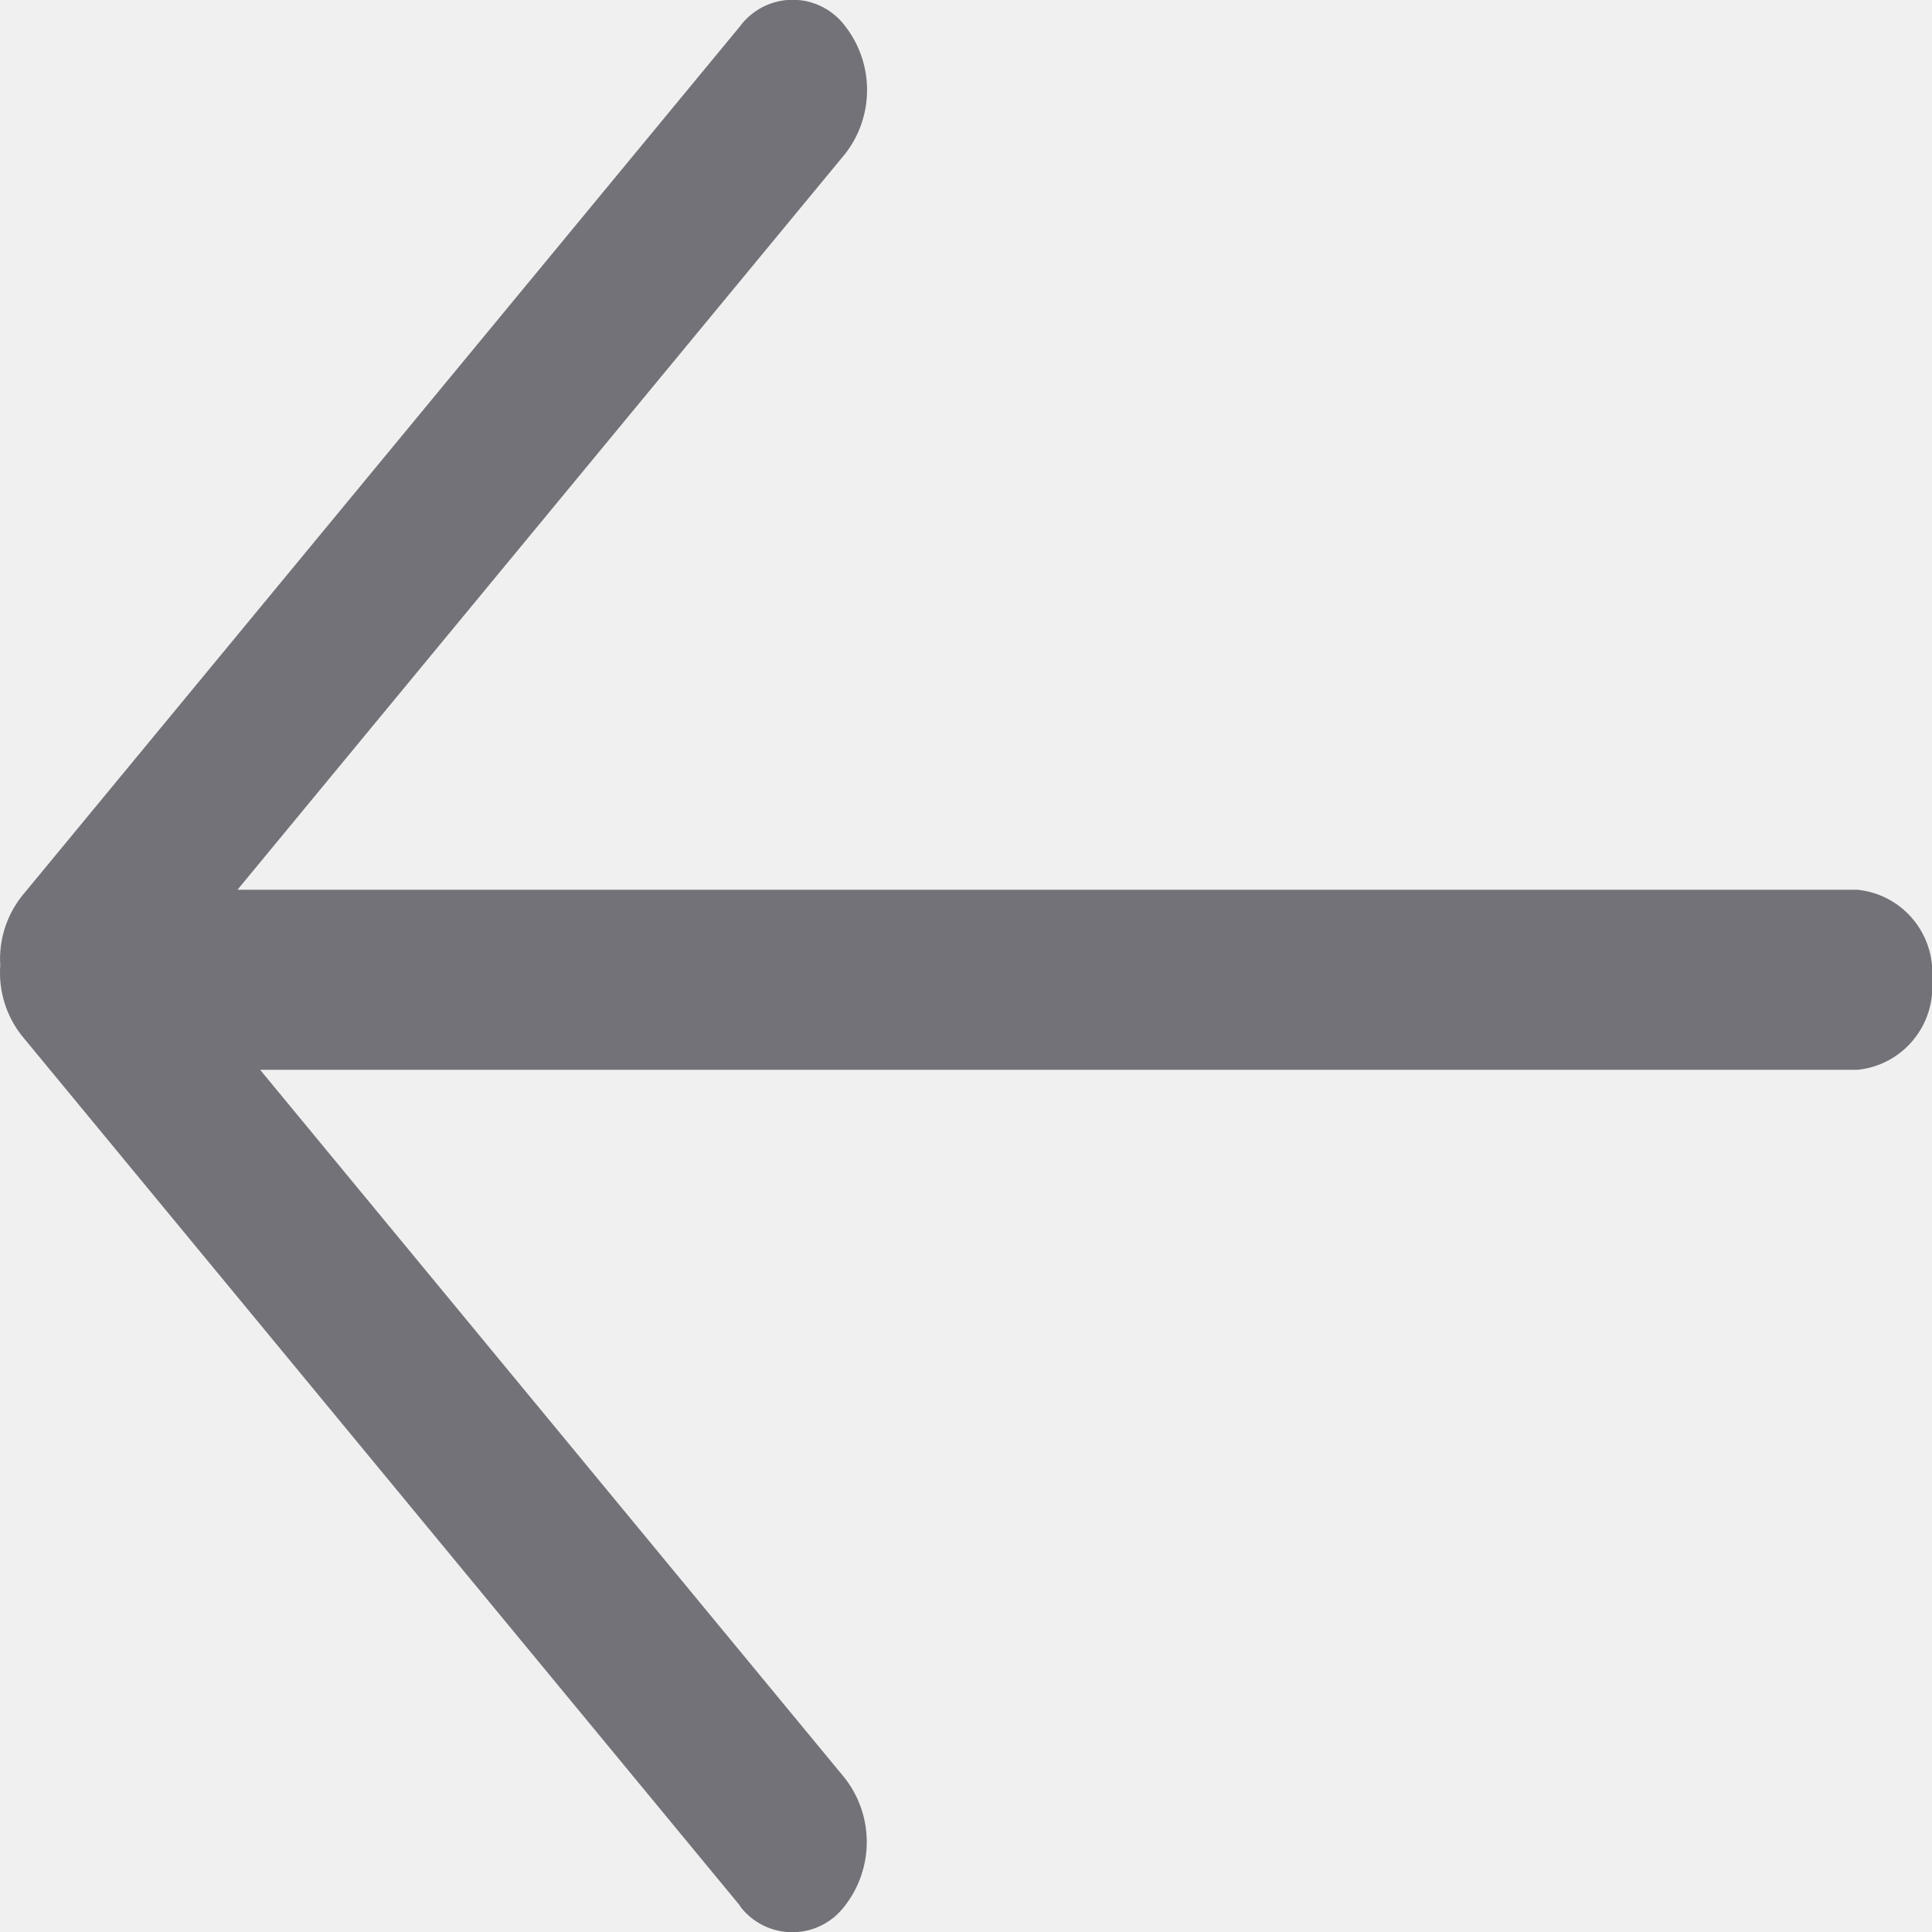
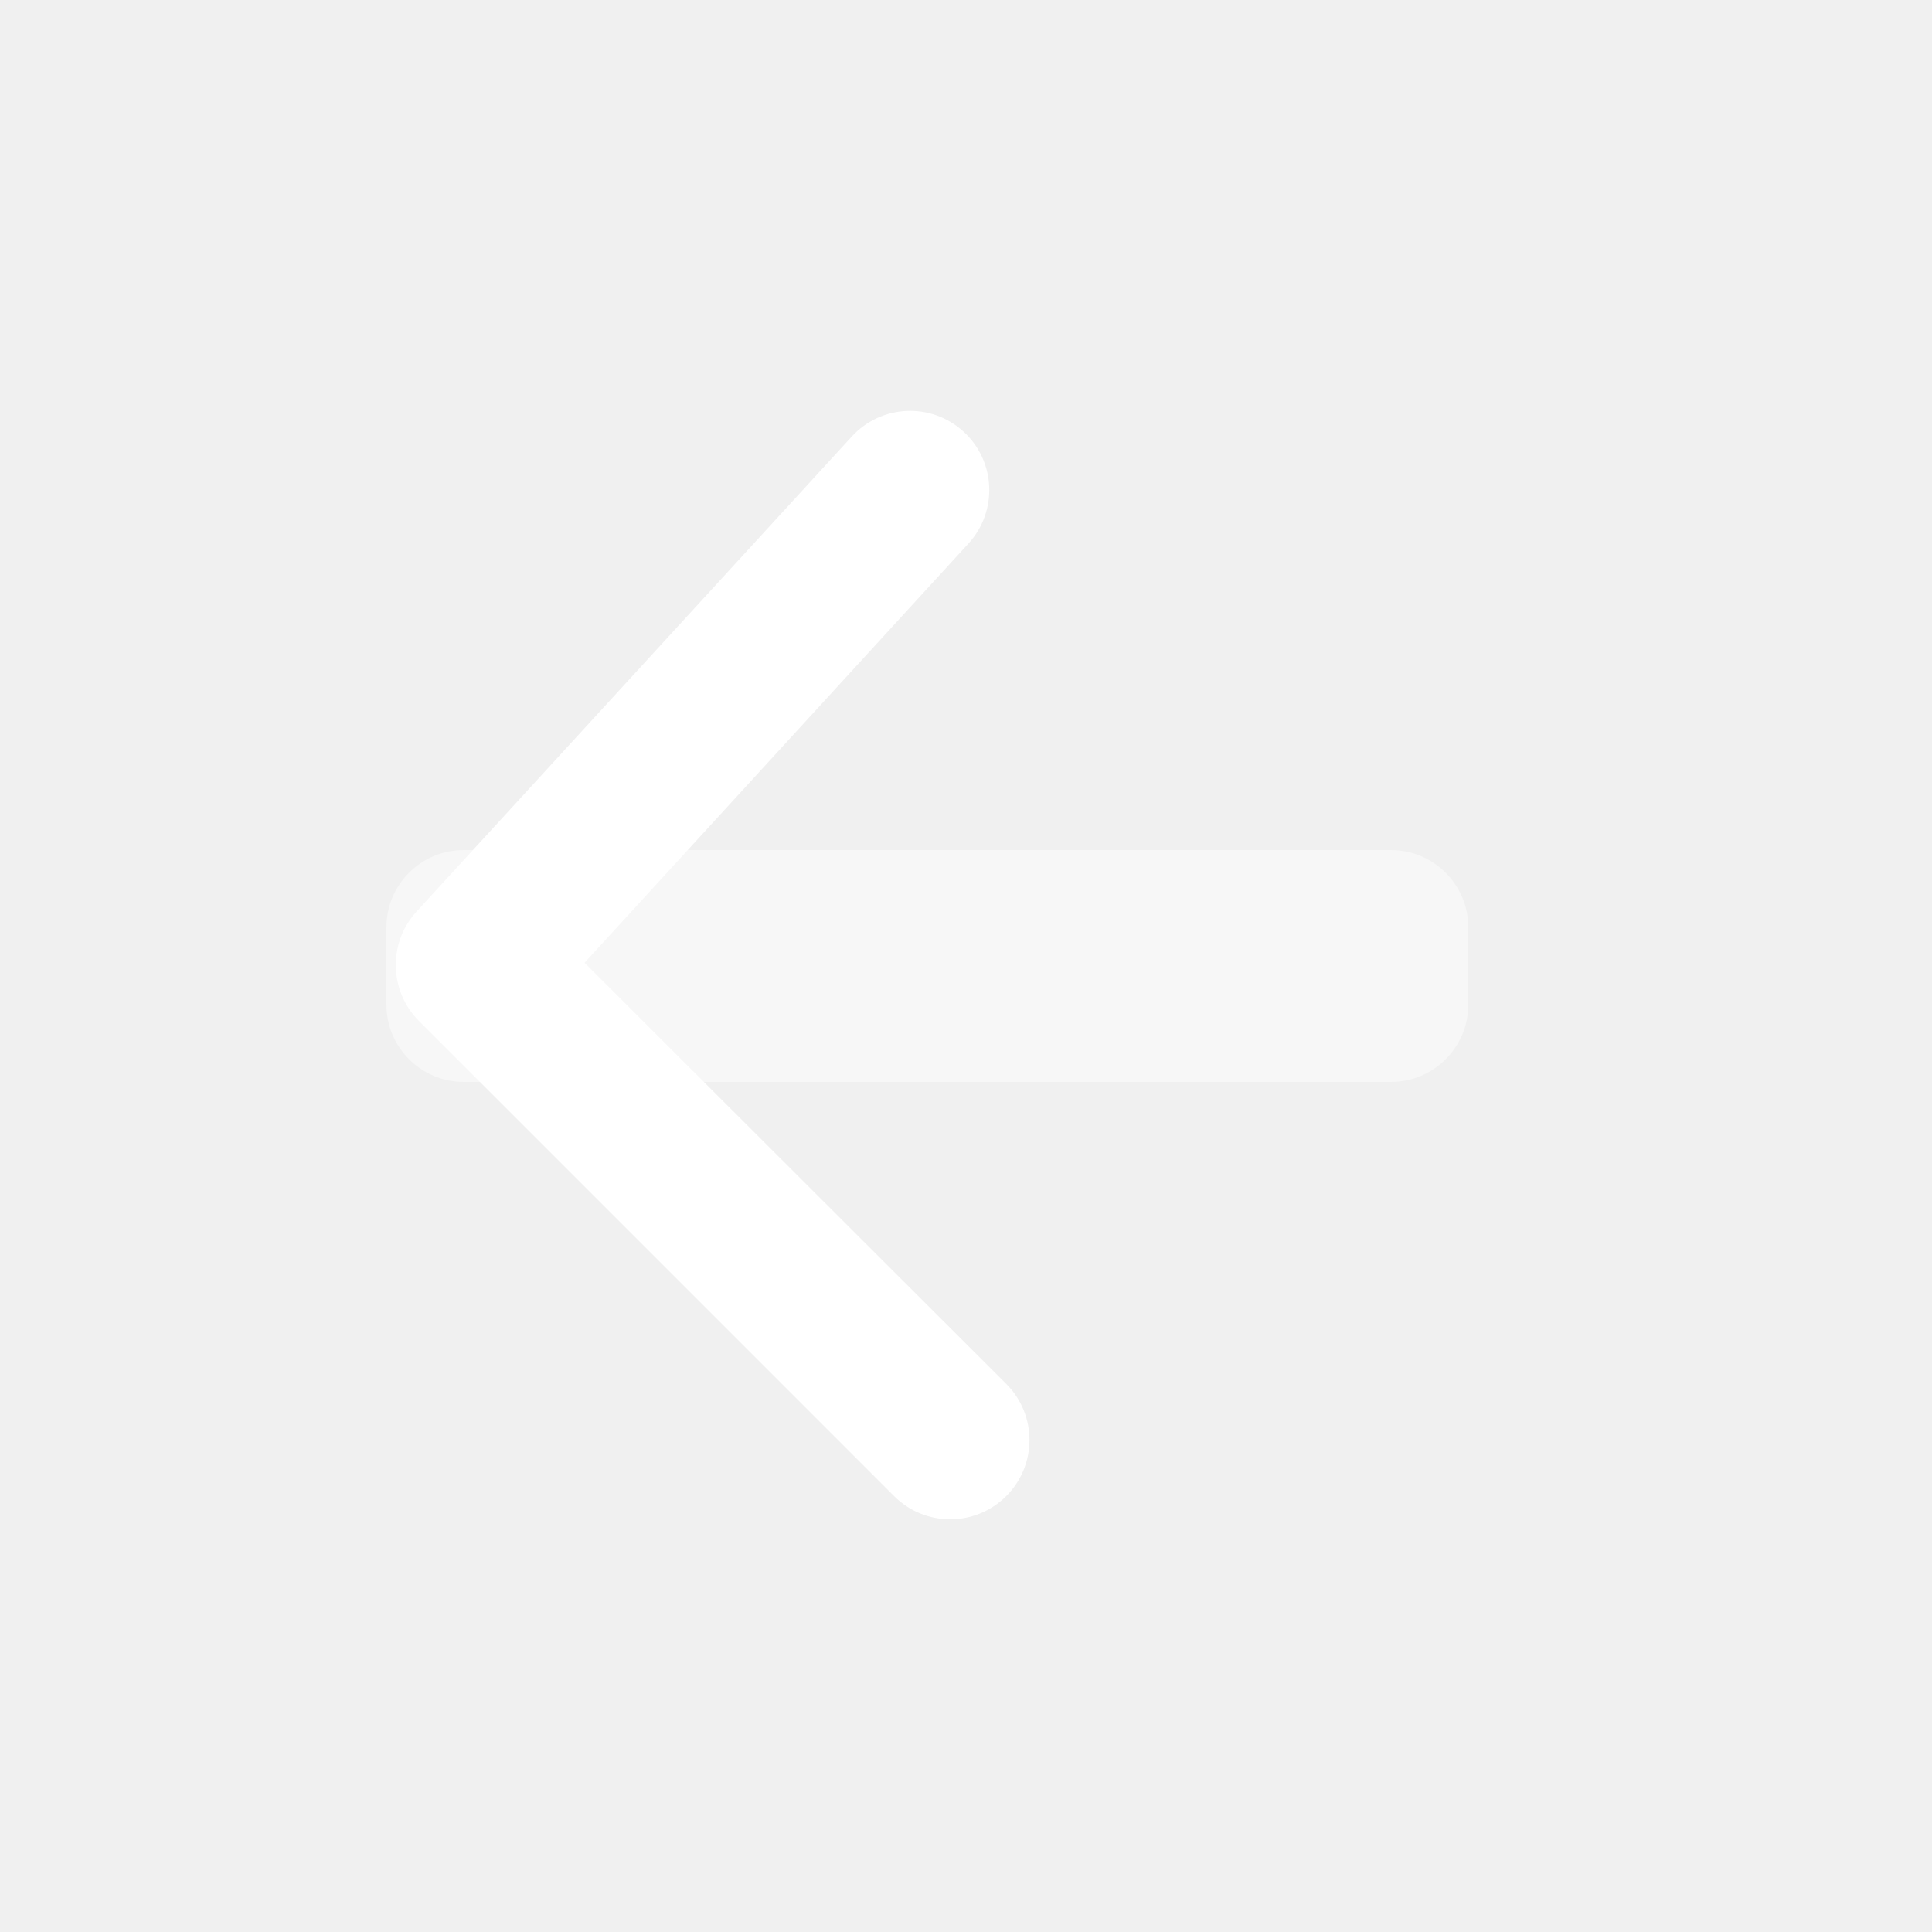
- <svg xmlns="http://www.w3.org/2000/svg" width="22" height="22" viewBox="0 0 22 22">
-   <path d="M8.839,22.114.661,12.207a1.156,1.156,0,0,1-.245-.8,1.154,1.154,0,0,1,.245-.788L8.839.714a.746.746,0,0,1,1.2,0,1.184,1.184,0,0,1,0,1.449L3.117,10.546h18.45a.948.948,0,0,1,.846,1.025.948.948,0,0,1-.846,1.025H3.375l6.66,8.068a1.184,1.184,0,0,1,0,1.45.746.746,0,0,1-1.2,0Z" transform="translate(-0.413 -0.414)" fill="#727278" />
+ <svg xmlns="http://www.w3.org/2000/svg" width="25" height="25" viewBox="0 0 25 25">
+   <g id="Arrow-left" transform="translate(0 0.195)">
+     <rect id="Stockholm-icons_Navigation_Arrow-left_background" data-name="Stockholm-icons / Navigation / Arrow-left background" width="25" height="25" transform="translate(0 -0.195)" fill="none" />
+     <path id="Shape" d="M0,0H24.585V24.585H0Z" fill="none" />
+     <rect id="Rectangle" width="3" height="14" rx="1" transform="translate(19 10.805) rotate(90)" fill="#fff" opacity="0.44" />
+     <path id="Path_94" data-name="Path 94" d="M1.749,7.9A1.024,1.024,0,0,1,.3,6.446L6.446.3A1.024,1.024,0,0,1,7.863.269L14.009,5.9a1.024,1.024,0,0,1-1.384,1.51L7.2,2.442Z" transform="translate(5.122 19.463) rotate(-90)" fill="#fff" />
+   </g>
</svg>
